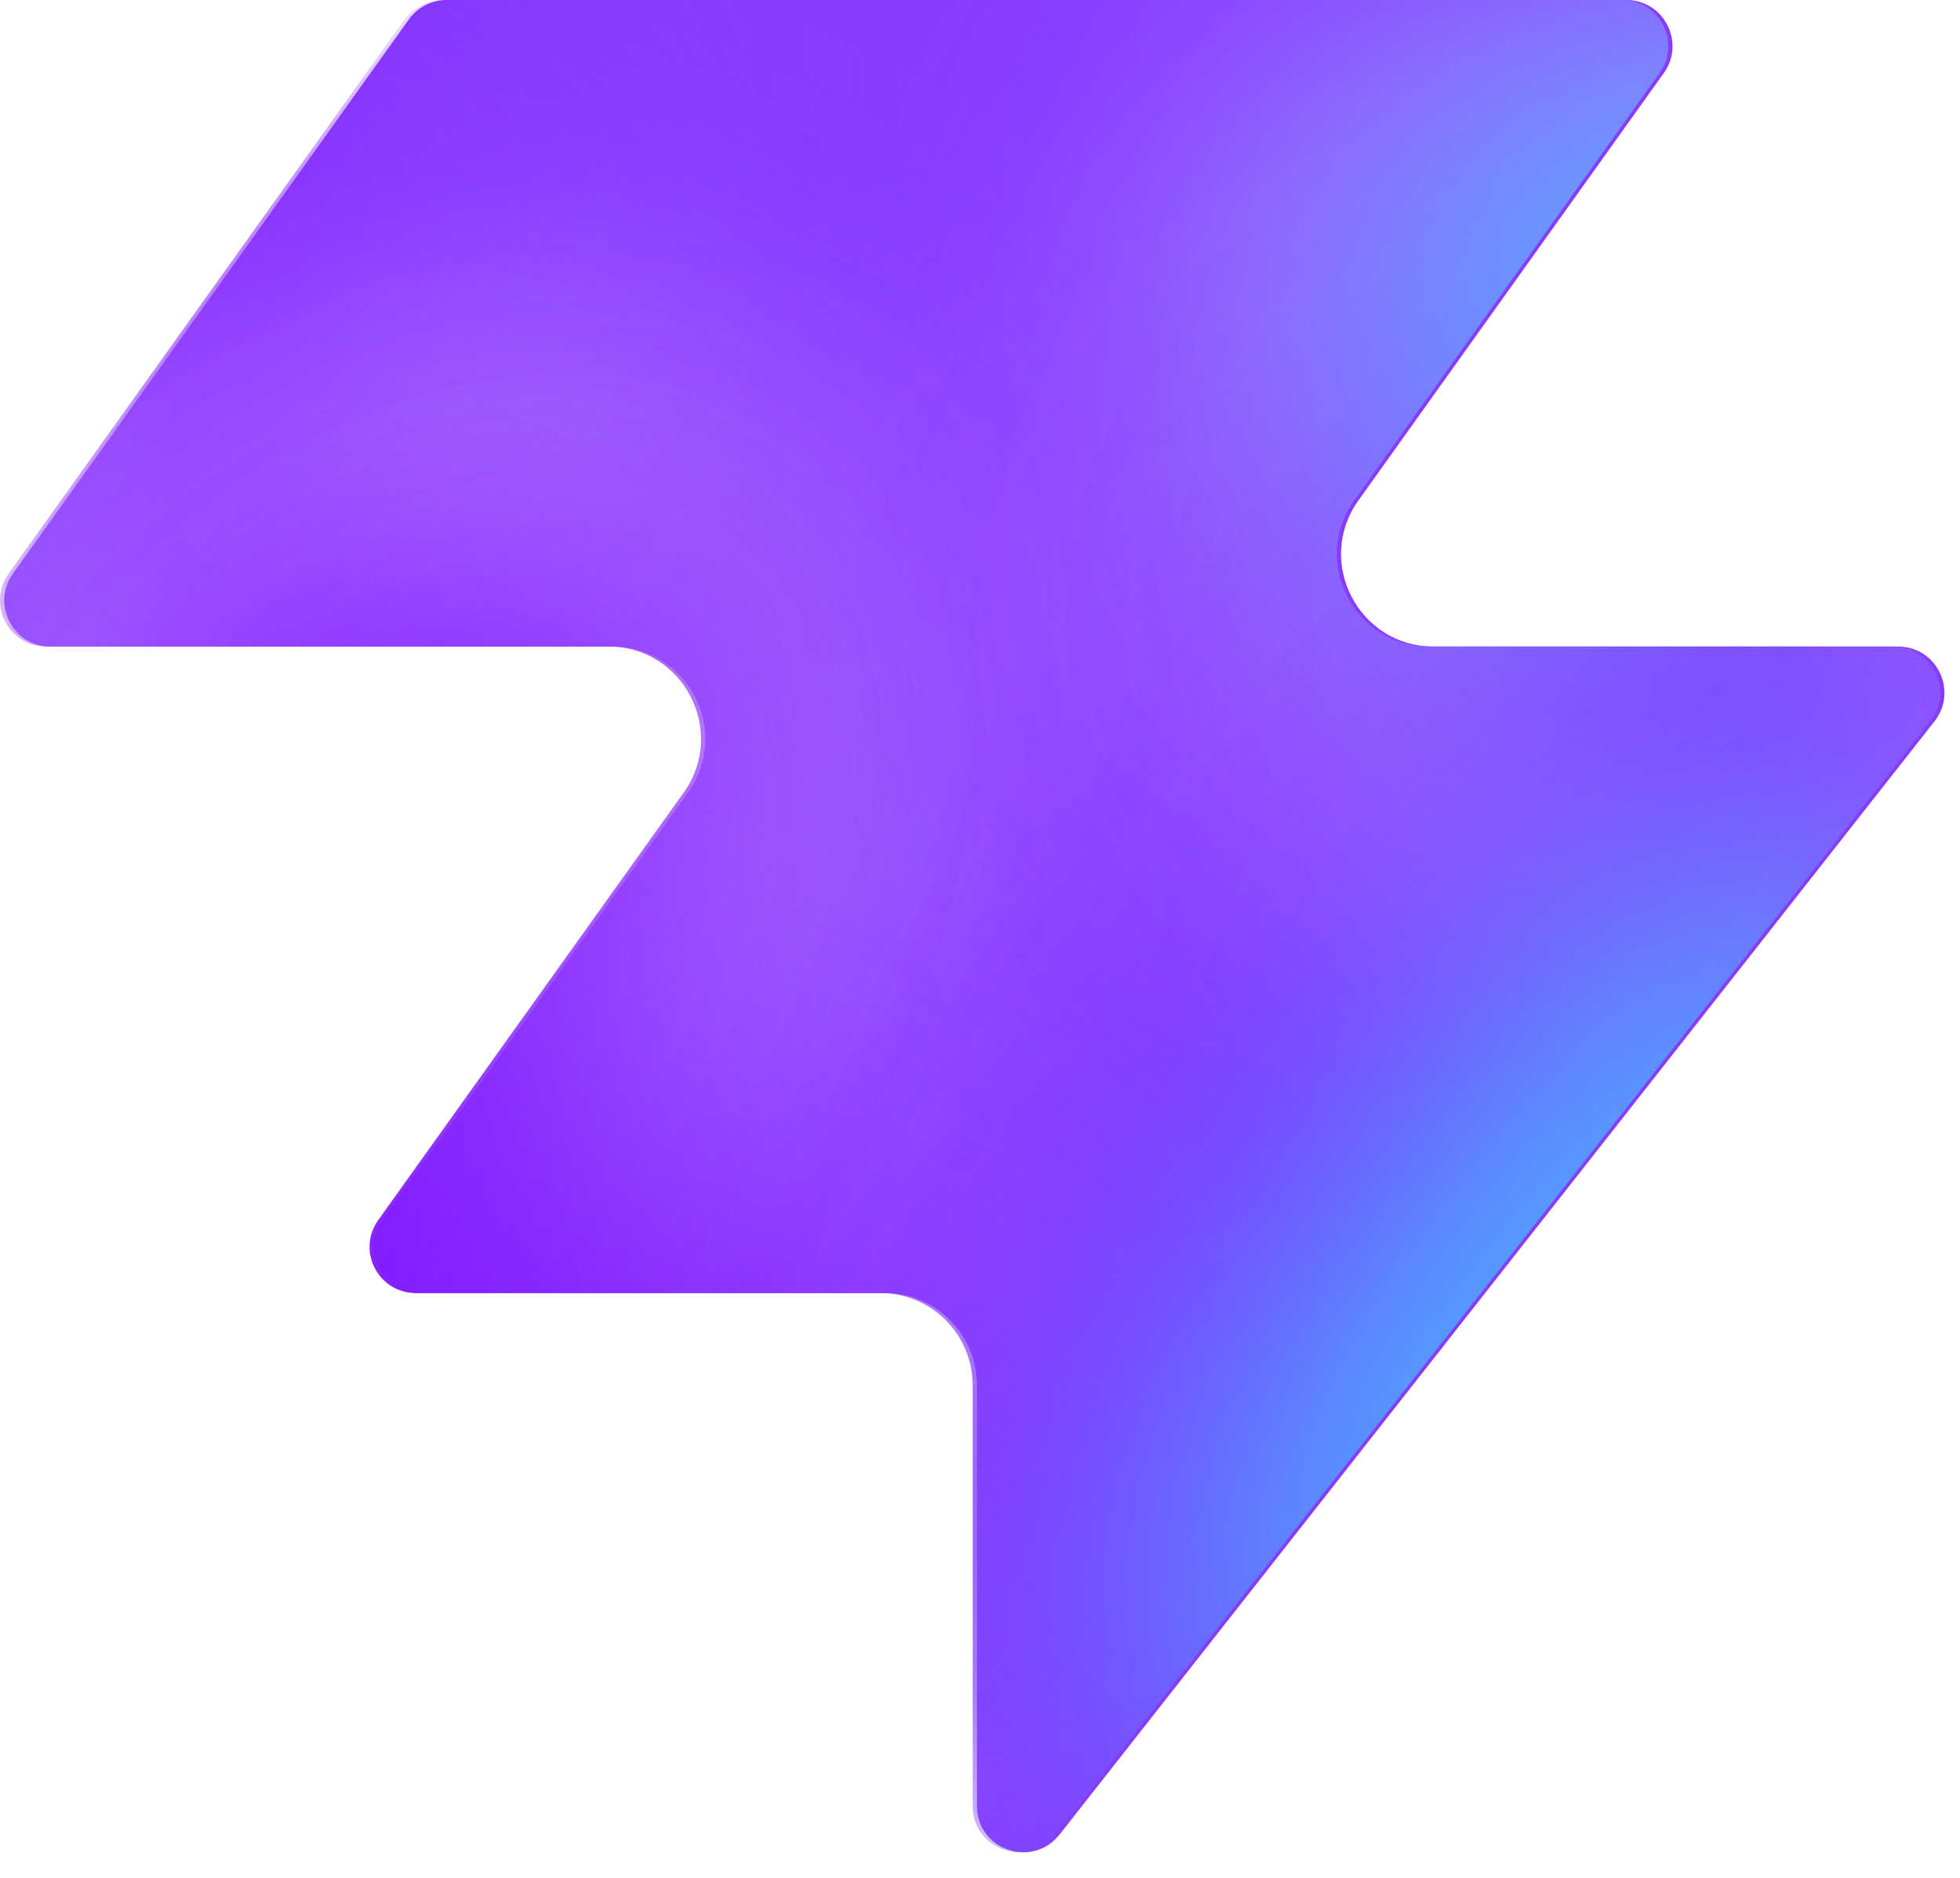
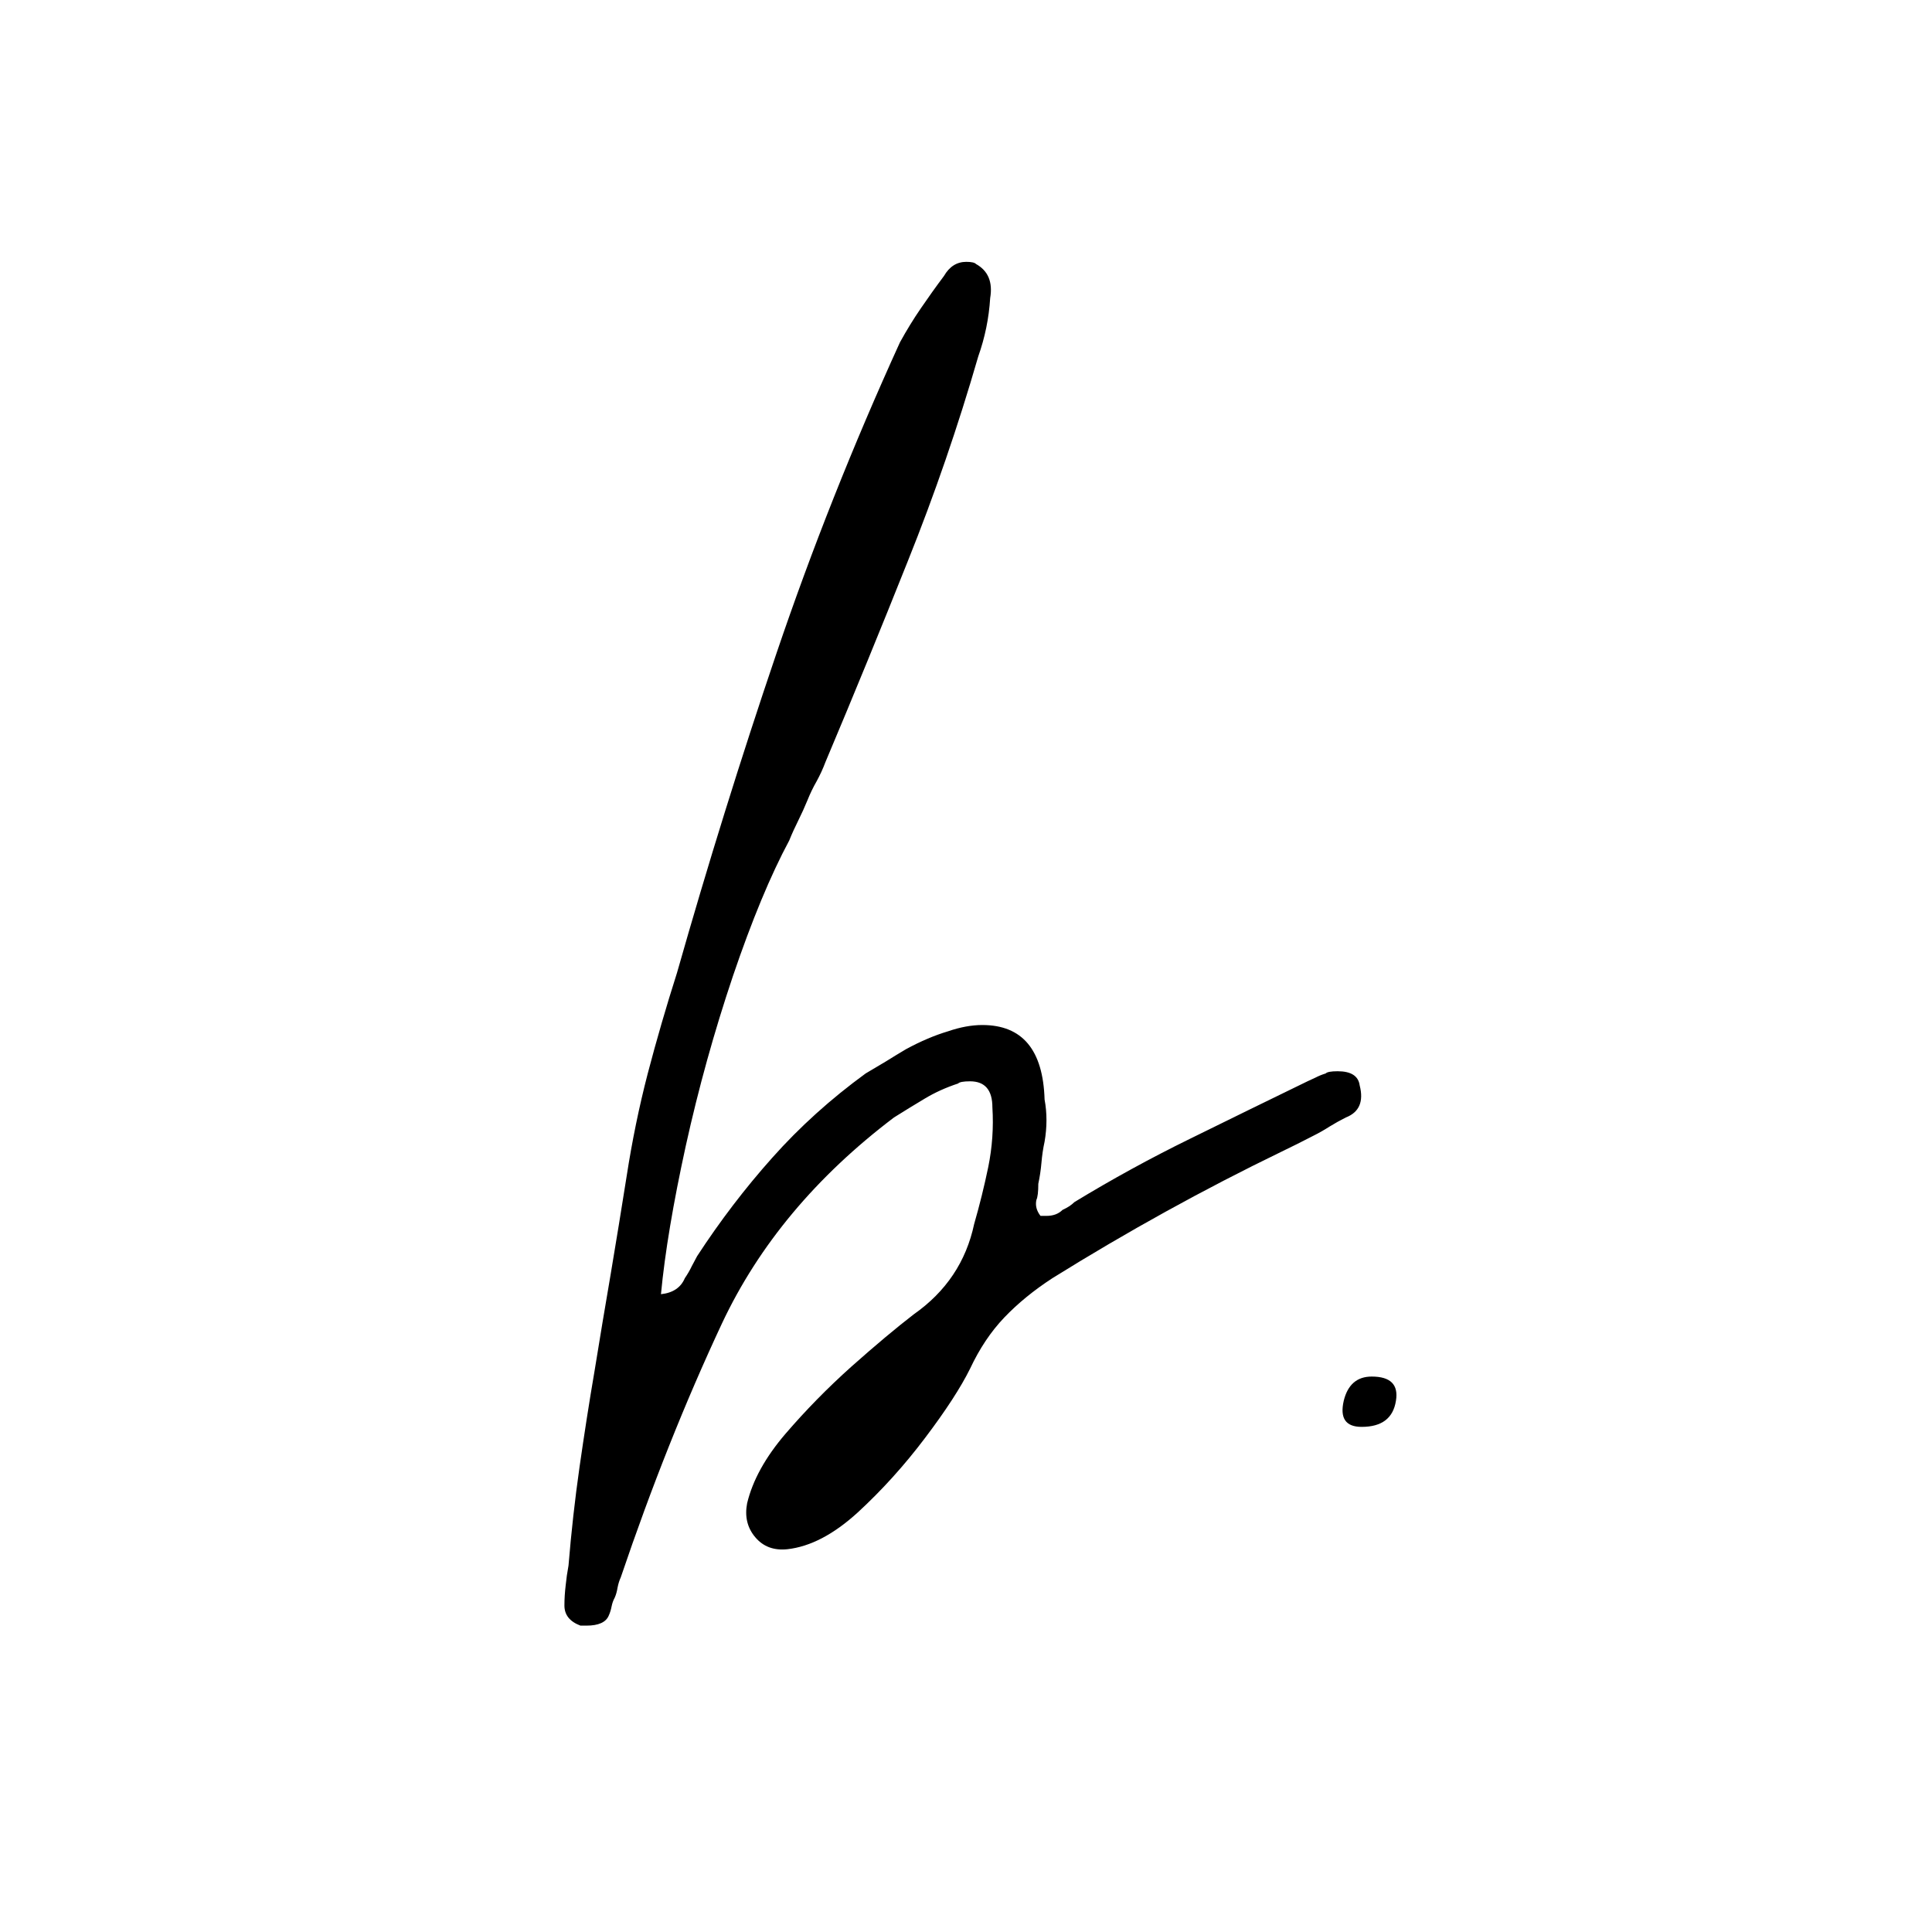
- <svg xmlns="http://www.w3.org/2000/svg" width="48" height="46" fill="none" viewBox="0 0 48 46">
-   <path fill="#863bff" d="M25.946 44.938c-.664.845-2.021.375-2.021-.698V33.937a2.26 2.26 0 0 0-2.262-2.262H10.287c-.92 0-1.456-1.04-.92-1.788l7.48-10.471c1.07-1.497 0-3.578-1.842-3.578H1.237c-.92 0-1.456-1.04-.92-1.788L10.013.474c.214-.297.556-.474.92-.474h28.894c.92 0 1.456 1.04.92 1.788l-7.48 10.471c-1.07 1.498 0 3.579 1.842 3.579h11.377c.943 0 1.473 1.088.89 1.83L25.947 44.94z" style="fill:#863bff;fill:color(display-p3 .525 .23 1);fill-opacity:1" />
-   <mask id="a" width="48" height="46" x="0" y="0" maskUnits="userSpaceOnUse" style="mask-type:alpha">
-     <path fill="#000" d="M25.842 44.938c-.664.844-2.021.375-2.021-.698V33.937a2.26 2.26 0 0 0-2.262-2.262H10.183c-.92 0-1.456-1.04-.92-1.788l7.48-10.471c1.07-1.498 0-3.579-1.842-3.579H1.133c-.92 0-1.456-1.04-.92-1.787L9.91.473c.214-.297.556-.474.92-.474h28.894c.92 0 1.456 1.04.92 1.788l-7.48 10.471c-1.07 1.498 0 3.578 1.842 3.578h11.377c.943 0 1.473 1.088.89 1.832L25.843 44.94z" style="fill:#000;fill-opacity:1" />
-   </mask>
-   <g mask="url(#a)">
-     <g filter="url(#b)">
-       <ellipse cx="5.508" cy="14.704" fill="#ede6ff" rx="5.508" ry="14.704" style="fill:#ede6ff;fill:color(display-p3 .927 .903 1);fill-opacity:1" transform="matrix(.00324 1 1 -.00324 -4.47 31.516)" />
-     </g>
-     <g filter="url(#c)">
-       <ellipse cx="10.399" cy="29.851" fill="#ede6ff" rx="10.399" ry="29.851" style="fill:#ede6ff;fill:color(display-p3 .927 .903 1);fill-opacity:1" transform="matrix(.00324 1 1 -.00324 -39.328 7.883)" />
-     </g>
-     <g filter="url(#d)">
-       <ellipse cx="5.508" cy="30.487" fill="#7e14ff" rx="5.508" ry="30.487" style="fill:#7e14ff;fill:color(display-p3 .492 .077 1);fill-opacity:1" transform="rotate(89.814 -25.913 -14.639)scale(1 -1)" />
-     </g>
-     <g filter="url(#e)">
-       <ellipse cx="5.508" cy="30.599" fill="#7e14ff" rx="5.508" ry="30.599" style="fill:#7e14ff;fill:color(display-p3 .492 .077 1);fill-opacity:1" transform="rotate(89.814 -32.644 -3.334)scale(1 -1)" />
-     </g>
-     <g filter="url(#f)">
-       <ellipse cx="5.508" cy="30.599" fill="#7e14ff" rx="5.508" ry="30.599" style="fill:#7e14ff;fill:color(display-p3 .492 .077 1);fill-opacity:1" transform="matrix(.00324 1 1 -.00324 -34.34 30.47)" />
-     </g>
-     <g filter="url(#g)">
-       <ellipse cx="14.072" cy="22.078" fill="#ede6ff" rx="14.072" ry="22.078" style="fill:#ede6ff;fill:color(display-p3 .927 .903 1);fill-opacity:1" transform="rotate(93.35 24.506 48.493)scale(-1 1)" />
-     </g>
-     <g filter="url(#h)">
-       <ellipse cx="3.47" cy="21.501" fill="#7e14ff" rx="3.47" ry="21.501" style="fill:#7e14ff;fill:color(display-p3 .492 .077 1);fill-opacity:1" transform="rotate(89.009 28.708 47.59)scale(-1 1)" />
-     </g>
-     <g filter="url(#i)">
-       <ellipse cx="3.47" cy="21.501" fill="#7e14ff" rx="3.47" ry="21.501" style="fill:#7e14ff;fill:color(display-p3 .492 .077 1);fill-opacity:1" transform="rotate(89.009 28.708 47.59)scale(-1 1)" />
-     </g>
-     <g filter="url(#j)">
-       <ellipse cx=".387" cy="8.972" fill="#7e14ff" rx="4.407" ry="29.108" style="fill:#7e14ff;fill:color(display-p3 .492 .077 1);fill-opacity:1" transform="rotate(39.51 .387 8.972)" />
-     </g>
-     <g filter="url(#k)">
-       <ellipse cx="47.523" cy="-6.092" fill="#7e14ff" rx="4.407" ry="29.108" style="fill:#7e14ff;fill:color(display-p3 .492 .077 1);fill-opacity:1" transform="rotate(37.892 47.523 -6.092)" />
-     </g>
-     <g filter="url(#l)">
-       <ellipse cx="41.412" cy="6.333" fill="#47bfff" rx="5.971" ry="9.665" style="fill:#47bfff;fill:color(display-p3 .28 .748 1);fill-opacity:1" transform="rotate(37.892 41.412 6.333)" />
-     </g>
-     <g filter="url(#m)">
-       <ellipse cx="-1.879" cy="38.332" fill="#7e14ff" rx="4.407" ry="29.108" style="fill:#7e14ff;fill:color(display-p3 .492 .077 1);fill-opacity:1" transform="rotate(37.892 -1.88 38.332)" />
-     </g>
-     <g filter="url(#n)">
-       <ellipse cx="-1.879" cy="38.332" fill="#7e14ff" rx="4.407" ry="29.108" style="fill:#7e14ff;fill:color(display-p3 .492 .077 1);fill-opacity:1" transform="rotate(37.892 -1.88 38.332)" />
-     </g>
-     <g filter="url(#o)">
-       <ellipse cx="35.651" cy="29.907" fill="#7e14ff" rx="4.407" ry="29.108" style="fill:#7e14ff;fill:color(display-p3 .492 .077 1);fill-opacity:1" transform="rotate(37.892 35.651 29.907)" />
-     </g>
-     <g filter="url(#p)">
-       <ellipse cx="38.418" cy="32.4" fill="#47bfff" rx="5.971" ry="15.297" style="fill:#47bfff;fill:color(display-p3 .28 .748 1);fill-opacity:1" transform="rotate(37.892 38.418 32.4)" />
+ <svg xmlns="http://www.w3.org/2000/svg" width="128" zoomAndPan="magnify" viewBox="0 0 96 96" height="128" preserveAspectRatio="xMidYMid meet" version="1.0">
+   <defs>
+     <g />
+     <clipPath id="9efa72ac1a">
+       <rect x="0" width="47" y="0" height="96" />
+     </clipPath>
+   </defs>
+   <g transform="matrix(1, 0, 0, 1, 27, -0.000000000000008101)">
+     <g clip-path="url(#9efa72ac1a)">
+       <g fill="#000000" fill-opacity="1">
+         <g transform="translate(2.04578, 76.08867)">
+           <g>
+             <path d="M -0.203 4.688 C -0.734 4.488 -1 4.156 -1 3.688 C -1 3.352 -0.977 3.02 -0.938 2.688 C -0.906 2.363 -0.859 2.035 -0.797 1.703 C -0.66 0.035 -0.477 -1.594 -0.25 -3.188 C -0.02 -4.789 0.227 -6.391 0.5 -7.984 C 0.758 -9.578 1.023 -11.172 1.297 -12.766 C 1.566 -14.367 1.832 -16 2.094 -17.656 C 2.363 -19.395 2.711 -21.094 3.141 -22.75 C 3.578 -24.414 4.062 -26.082 4.594 -27.75 C 6.125 -33.133 7.77 -38.422 9.531 -43.609 C 11.289 -48.797 13.336 -53.953 15.672 -59.078 C 16.004 -59.68 16.352 -60.25 16.719 -60.781 C 17.082 -61.312 17.461 -61.844 17.859 -62.375 C 18.129 -62.844 18.5 -63.078 18.969 -63.078 C 19.227 -63.078 19.391 -63.039 19.453 -62.969 C 20.055 -62.633 20.289 -62.07 20.156 -61.281 C 20.094 -60.281 19.895 -59.312 19.562 -58.375 C 18.562 -54.914 17.395 -51.523 16.062 -48.203 C 14.738 -44.879 13.375 -41.551 11.969 -38.219 C 11.844 -37.883 11.695 -37.566 11.531 -37.266 C 11.363 -36.973 11.211 -36.66 11.078 -36.328 C 10.941 -35.992 10.789 -35.66 10.625 -35.328 C 10.457 -34.992 10.305 -34.66 10.172 -34.328 C 9.242 -32.598 8.312 -30.352 7.375 -27.594 C 6.445 -24.832 5.664 -22.02 5.031 -19.156 C 4.406 -16.301 3.992 -13.844 3.797 -11.781 C 4.391 -11.844 4.785 -12.109 4.984 -12.578 C 5.117 -12.773 5.234 -12.973 5.328 -13.172 C 5.43 -13.367 5.52 -13.535 5.594 -13.672 C 6.719 -15.398 7.961 -17.031 9.328 -18.562 C 10.691 -20.094 12.238 -21.488 13.969 -22.75 C 14.301 -22.945 14.633 -23.145 14.969 -23.344 C 15.301 -23.551 15.633 -23.754 15.969 -23.953 C 16.695 -24.348 17.395 -24.645 18.062 -24.844 C 18.664 -25.051 19.234 -25.156 19.766 -25.156 C 21.754 -25.156 22.785 -23.922 22.859 -21.453 C 22.984 -20.785 22.984 -20.086 22.859 -19.359 C 22.785 -19.023 22.734 -18.676 22.703 -18.312 C 22.672 -17.945 22.617 -17.598 22.547 -17.266 C 22.547 -16.867 22.516 -16.602 22.453 -16.469 C 22.391 -16.195 22.457 -15.93 22.656 -15.672 L 22.953 -15.672 C 23.285 -15.672 23.551 -15.77 23.75 -15.969 C 23.883 -16.031 24 -16.094 24.094 -16.156 C 24.195 -16.227 24.281 -16.297 24.344 -16.359 C 26.207 -17.492 28.117 -18.539 30.078 -19.5 C 32.047 -20.469 33.992 -21.422 35.922 -22.359 C 36.055 -22.422 36.191 -22.484 36.328 -22.547 C 36.461 -22.617 36.629 -22.688 36.828 -22.75 C 36.891 -22.82 37.086 -22.859 37.422 -22.859 C 38.086 -22.859 38.453 -22.625 38.516 -22.156 C 38.723 -21.352 38.492 -20.82 37.828 -20.562 C 37.555 -20.426 37.285 -20.273 37.016 -20.109 C 36.754 -19.941 36.488 -19.789 36.219 -19.656 C 35.957 -19.52 35.691 -19.383 35.422 -19.25 C 35.16 -19.125 34.895 -18.992 34.625 -18.859 C 30.77 -16.992 26.977 -14.898 23.25 -12.578 C 22.32 -11.973 21.523 -11.32 20.859 -10.625 C 20.191 -9.926 19.625 -9.078 19.156 -8.078 C 18.695 -7.148 17.953 -6.004 16.922 -4.641 C 15.891 -3.273 14.773 -2.039 13.578 -0.938 C 12.379 0.156 11.211 0.766 10.078 0.891 C 9.41 0.961 8.879 0.766 8.484 0.297 C 8.086 -0.172 7.953 -0.734 8.078 -1.391 C 8.348 -2.523 8.984 -3.676 9.984 -4.844 C 10.984 -6.008 12.078 -7.125 13.266 -8.188 C 14.461 -9.25 15.492 -10.113 16.359 -10.781 C 17.961 -11.906 18.961 -13.398 19.359 -15.266 C 19.629 -16.203 19.863 -17.148 20.062 -18.109 C 20.258 -19.078 20.328 -20.062 20.266 -21.062 C 20.266 -21.926 19.895 -22.359 19.156 -22.359 C 18.82 -22.359 18.625 -22.32 18.562 -22.25 C 17.957 -22.051 17.406 -21.801 16.906 -21.5 C 16.414 -21.207 15.906 -20.895 15.375 -20.562 C 11.508 -17.633 8.66 -14.223 6.828 -10.328 C 5.004 -6.43 3.328 -2.223 1.797 2.297 C 1.734 2.43 1.68 2.598 1.641 2.797 C 1.609 2.992 1.562 3.16 1.5 3.297 C 1.426 3.43 1.375 3.578 1.344 3.734 C 1.312 3.898 1.266 4.051 1.203 4.188 C 1.066 4.52 0.695 4.688 0.094 4.688 Z M -0.203 4.688 " />
+           </g>
+         </g>
+       </g>
+       <g fill="#000000" fill-opacity="1">
+         <g transform="translate(35.67548, 76.08867)">
+           <g>
+             <path d="M 4.984 -5.188 C 4.191 -5.188 3.895 -5.617 4.094 -6.484 C 4.289 -7.285 4.754 -7.688 5.484 -7.688 C 6.422 -7.688 6.82 -7.285 6.688 -6.484 C 6.551 -5.617 5.984 -5.188 4.984 -5.188 Z M 4.984 -5.188 " />
+           </g>
+         </g>
+       </g>
    </g>
  </g>
-   <defs>
-     <filter id="b" width="60.045" height="41.654" x="-19.77" y="16.149" color-interpolation-filters="sRGB" filterUnits="userSpaceOnUse">
-       <feFlood flood-opacity="0" result="BackgroundImageFix" />
-       <feBlend in="SourceGraphic" in2="BackgroundImageFix" result="shape" />
-       <feGaussianBlur result="effect1_foregroundBlur_2002_17158" stdDeviation="7.659" />
-     </filter>
-     <filter id="c" width="90.34" height="51.437" x="-54.613" y="-7.533" color-interpolation-filters="sRGB" filterUnits="userSpaceOnUse">
-       <feFlood flood-opacity="0" result="BackgroundImageFix" />
-       <feBlend in="SourceGraphic" in2="BackgroundImageFix" result="shape" />
-       <feGaussianBlur result="effect1_foregroundBlur_2002_17158" stdDeviation="7.659" />
-     </filter>
-     <filter id="d" width="79.355" height="29.4" x="-49.64" y="2.03" color-interpolation-filters="sRGB" filterUnits="userSpaceOnUse">
-       <feFlood flood-opacity="0" result="BackgroundImageFix" />
-       <feBlend in="SourceGraphic" in2="BackgroundImageFix" result="shape" />
-       <feGaussianBlur result="effect1_foregroundBlur_2002_17158" stdDeviation="4.596" />
-     </filter>
-     <filter id="e" width="79.579" height="29.4" x="-45.045" y="20.029" color-interpolation-filters="sRGB" filterUnits="userSpaceOnUse">
-       <feFlood flood-opacity="0" result="BackgroundImageFix" />
-       <feBlend in="SourceGraphic" in2="BackgroundImageFix" result="shape" />
-       <feGaussianBlur result="effect1_foregroundBlur_2002_17158" stdDeviation="4.596" />
-     </filter>
-     <filter id="f" width="79.579" height="29.4" x="-43.513" y="21.178" color-interpolation-filters="sRGB" filterUnits="userSpaceOnUse">
-       <feFlood flood-opacity="0" result="BackgroundImageFix" />
-       <feBlend in="SourceGraphic" in2="BackgroundImageFix" result="shape" />
-       <feGaussianBlur result="effect1_foregroundBlur_2002_17158" stdDeviation="4.596" />
-     </filter>
-     <filter id="g" width="74.749" height="58.852" x="15.756" y="-17.901" color-interpolation-filters="sRGB" filterUnits="userSpaceOnUse">
-       <feFlood flood-opacity="0" result="BackgroundImageFix" />
-       <feBlend in="SourceGraphic" in2="BackgroundImageFix" result="shape" />
-       <feGaussianBlur result="effect1_foregroundBlur_2002_17158" stdDeviation="7.659" />
-     </filter>
-     <filter id="h" width="61.377" height="25.362" x="23.548" y="2.284" color-interpolation-filters="sRGB" filterUnits="userSpaceOnUse">
-       <feFlood flood-opacity="0" result="BackgroundImageFix" />
-       <feBlend in="SourceGraphic" in2="BackgroundImageFix" result="shape" />
-       <feGaussianBlur result="effect1_foregroundBlur_2002_17158" stdDeviation="4.596" />
-     </filter>
-     <filter id="i" width="61.377" height="25.362" x="23.548" y="2.284" color-interpolation-filters="sRGB" filterUnits="userSpaceOnUse">
-       <feFlood flood-opacity="0" result="BackgroundImageFix" />
-       <feBlend in="SourceGraphic" in2="BackgroundImageFix" result="shape" />
-       <feGaussianBlur result="effect1_foregroundBlur_2002_17158" stdDeviation="4.596" />
-     </filter>
-     <filter id="j" width="56.045" height="63.649" x="-27.636" y="-22.853" color-interpolation-filters="sRGB" filterUnits="userSpaceOnUse">
-       <feFlood flood-opacity="0" result="BackgroundImageFix" />
-       <feBlend in="SourceGraphic" in2="BackgroundImageFix" result="shape" />
-       <feGaussianBlur result="effect1_foregroundBlur_2002_17158" stdDeviation="4.596" />
-     </filter>
-     <filter id="k" width="54.814" height="64.646" x="20.116" y="-38.415" color-interpolation-filters="sRGB" filterUnits="userSpaceOnUse">
-       <feFlood flood-opacity="0" result="BackgroundImageFix" />
-       <feBlend in="SourceGraphic" in2="BackgroundImageFix" result="shape" />
-       <feGaussianBlur result="effect1_foregroundBlur_2002_17158" stdDeviation="4.596" />
-     </filter>
-     <filter id="l" width="33.541" height="35.313" x="24.641" y="-11.323" color-interpolation-filters="sRGB" filterUnits="userSpaceOnUse">
-       <feFlood flood-opacity="0" result="BackgroundImageFix" />
-       <feBlend in="SourceGraphic" in2="BackgroundImageFix" result="shape" />
-       <feGaussianBlur result="effect1_foregroundBlur_2002_17158" stdDeviation="4.596" />
-     </filter>
-     <filter id="m" width="54.814" height="64.646" x="-29.286" y="6.009" color-interpolation-filters="sRGB" filterUnits="userSpaceOnUse">
-       <feFlood flood-opacity="0" result="BackgroundImageFix" />
-       <feBlend in="SourceGraphic" in2="BackgroundImageFix" result="shape" />
-       <feGaussianBlur result="effect1_foregroundBlur_2002_17158" stdDeviation="4.596" />
-     </filter>
-     <filter id="n" width="54.814" height="64.646" x="-29.286" y="6.009" color-interpolation-filters="sRGB" filterUnits="userSpaceOnUse">
-       <feFlood flood-opacity="0" result="BackgroundImageFix" />
-       <feBlend in="SourceGraphic" in2="BackgroundImageFix" result="shape" />
-       <feGaussianBlur result="effect1_foregroundBlur_2002_17158" stdDeviation="4.596" />
-     </filter>
-     <filter id="o" width="54.814" height="64.646" x="8.244" y="-2.416" color-interpolation-filters="sRGB" filterUnits="userSpaceOnUse">
-       <feFlood flood-opacity="0" result="BackgroundImageFix" />
-       <feBlend in="SourceGraphic" in2="BackgroundImageFix" result="shape" />
-       <feGaussianBlur result="effect1_foregroundBlur_2002_17158" stdDeviation="4.596" />
-     </filter>
-     <filter id="p" width="39.409" height="43.623" x="18.713" y="10.588" color-interpolation-filters="sRGB" filterUnits="userSpaceOnUse">
-       <feFlood flood-opacity="0" result="BackgroundImageFix" />
-       <feBlend in="SourceGraphic" in2="BackgroundImageFix" result="shape" />
-       <feGaussianBlur result="effect1_foregroundBlur_2002_17158" stdDeviation="4.596" />
-     </filter>
-   </defs>
</svg>
